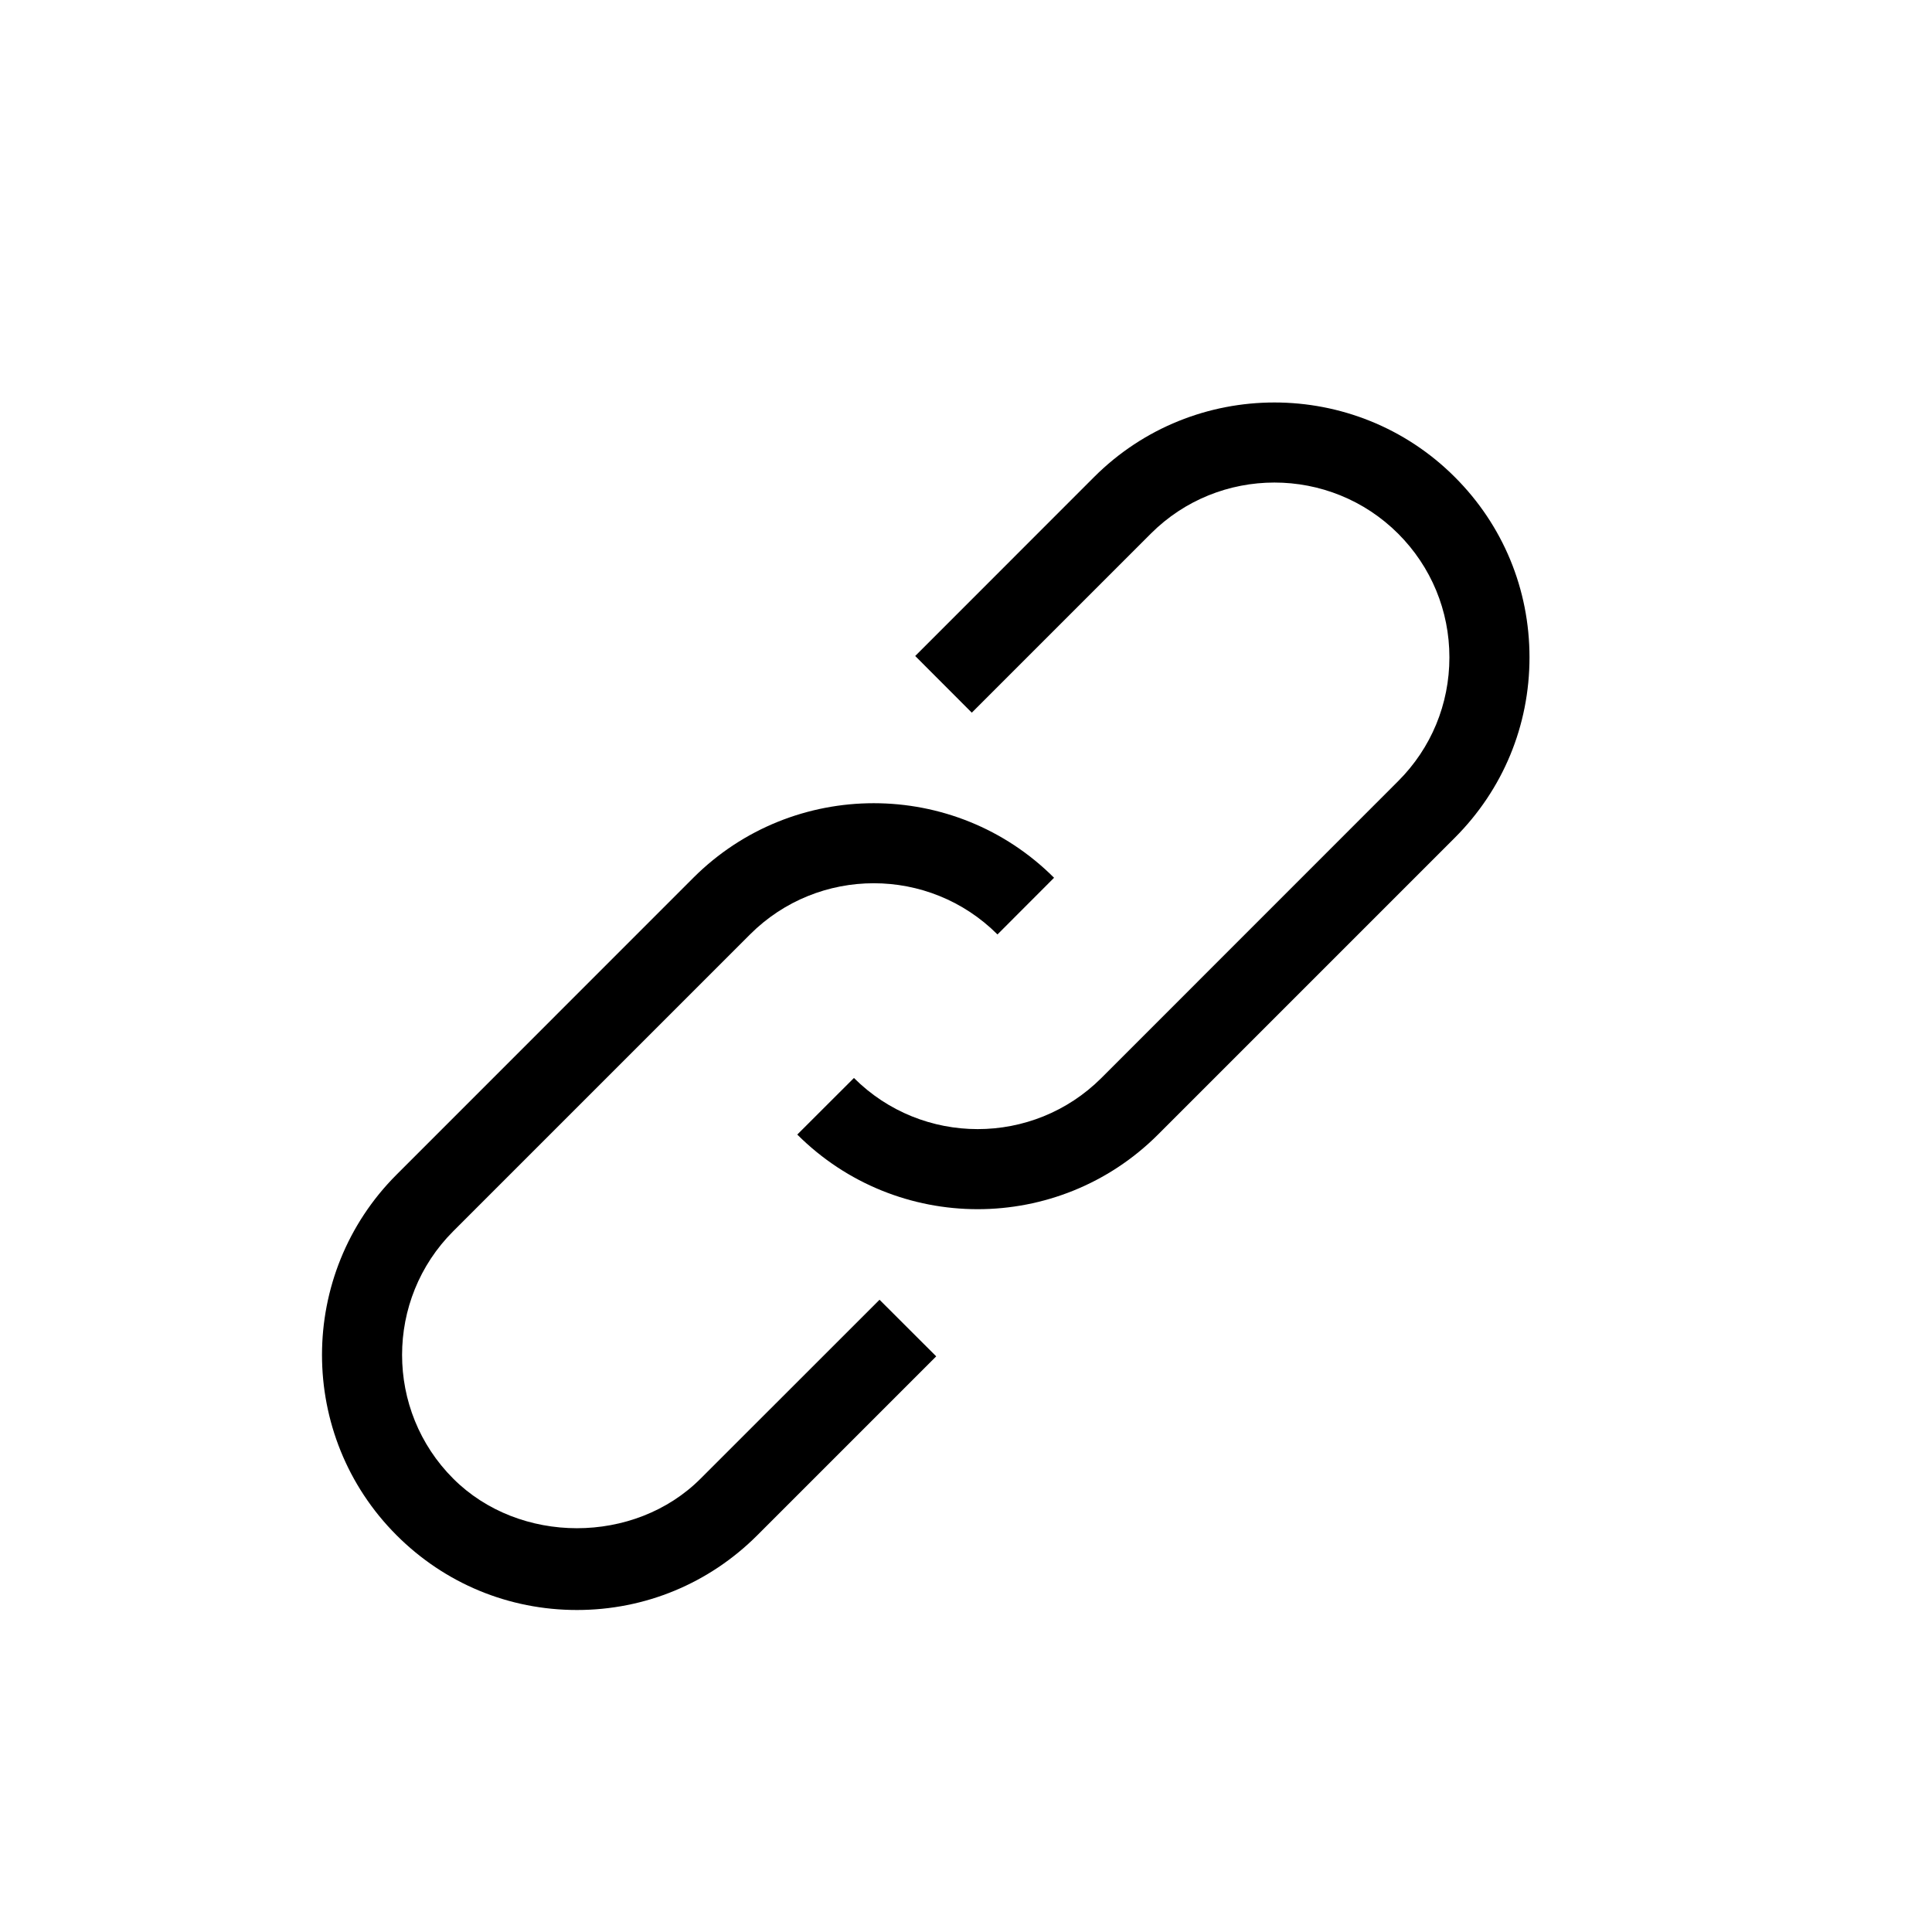
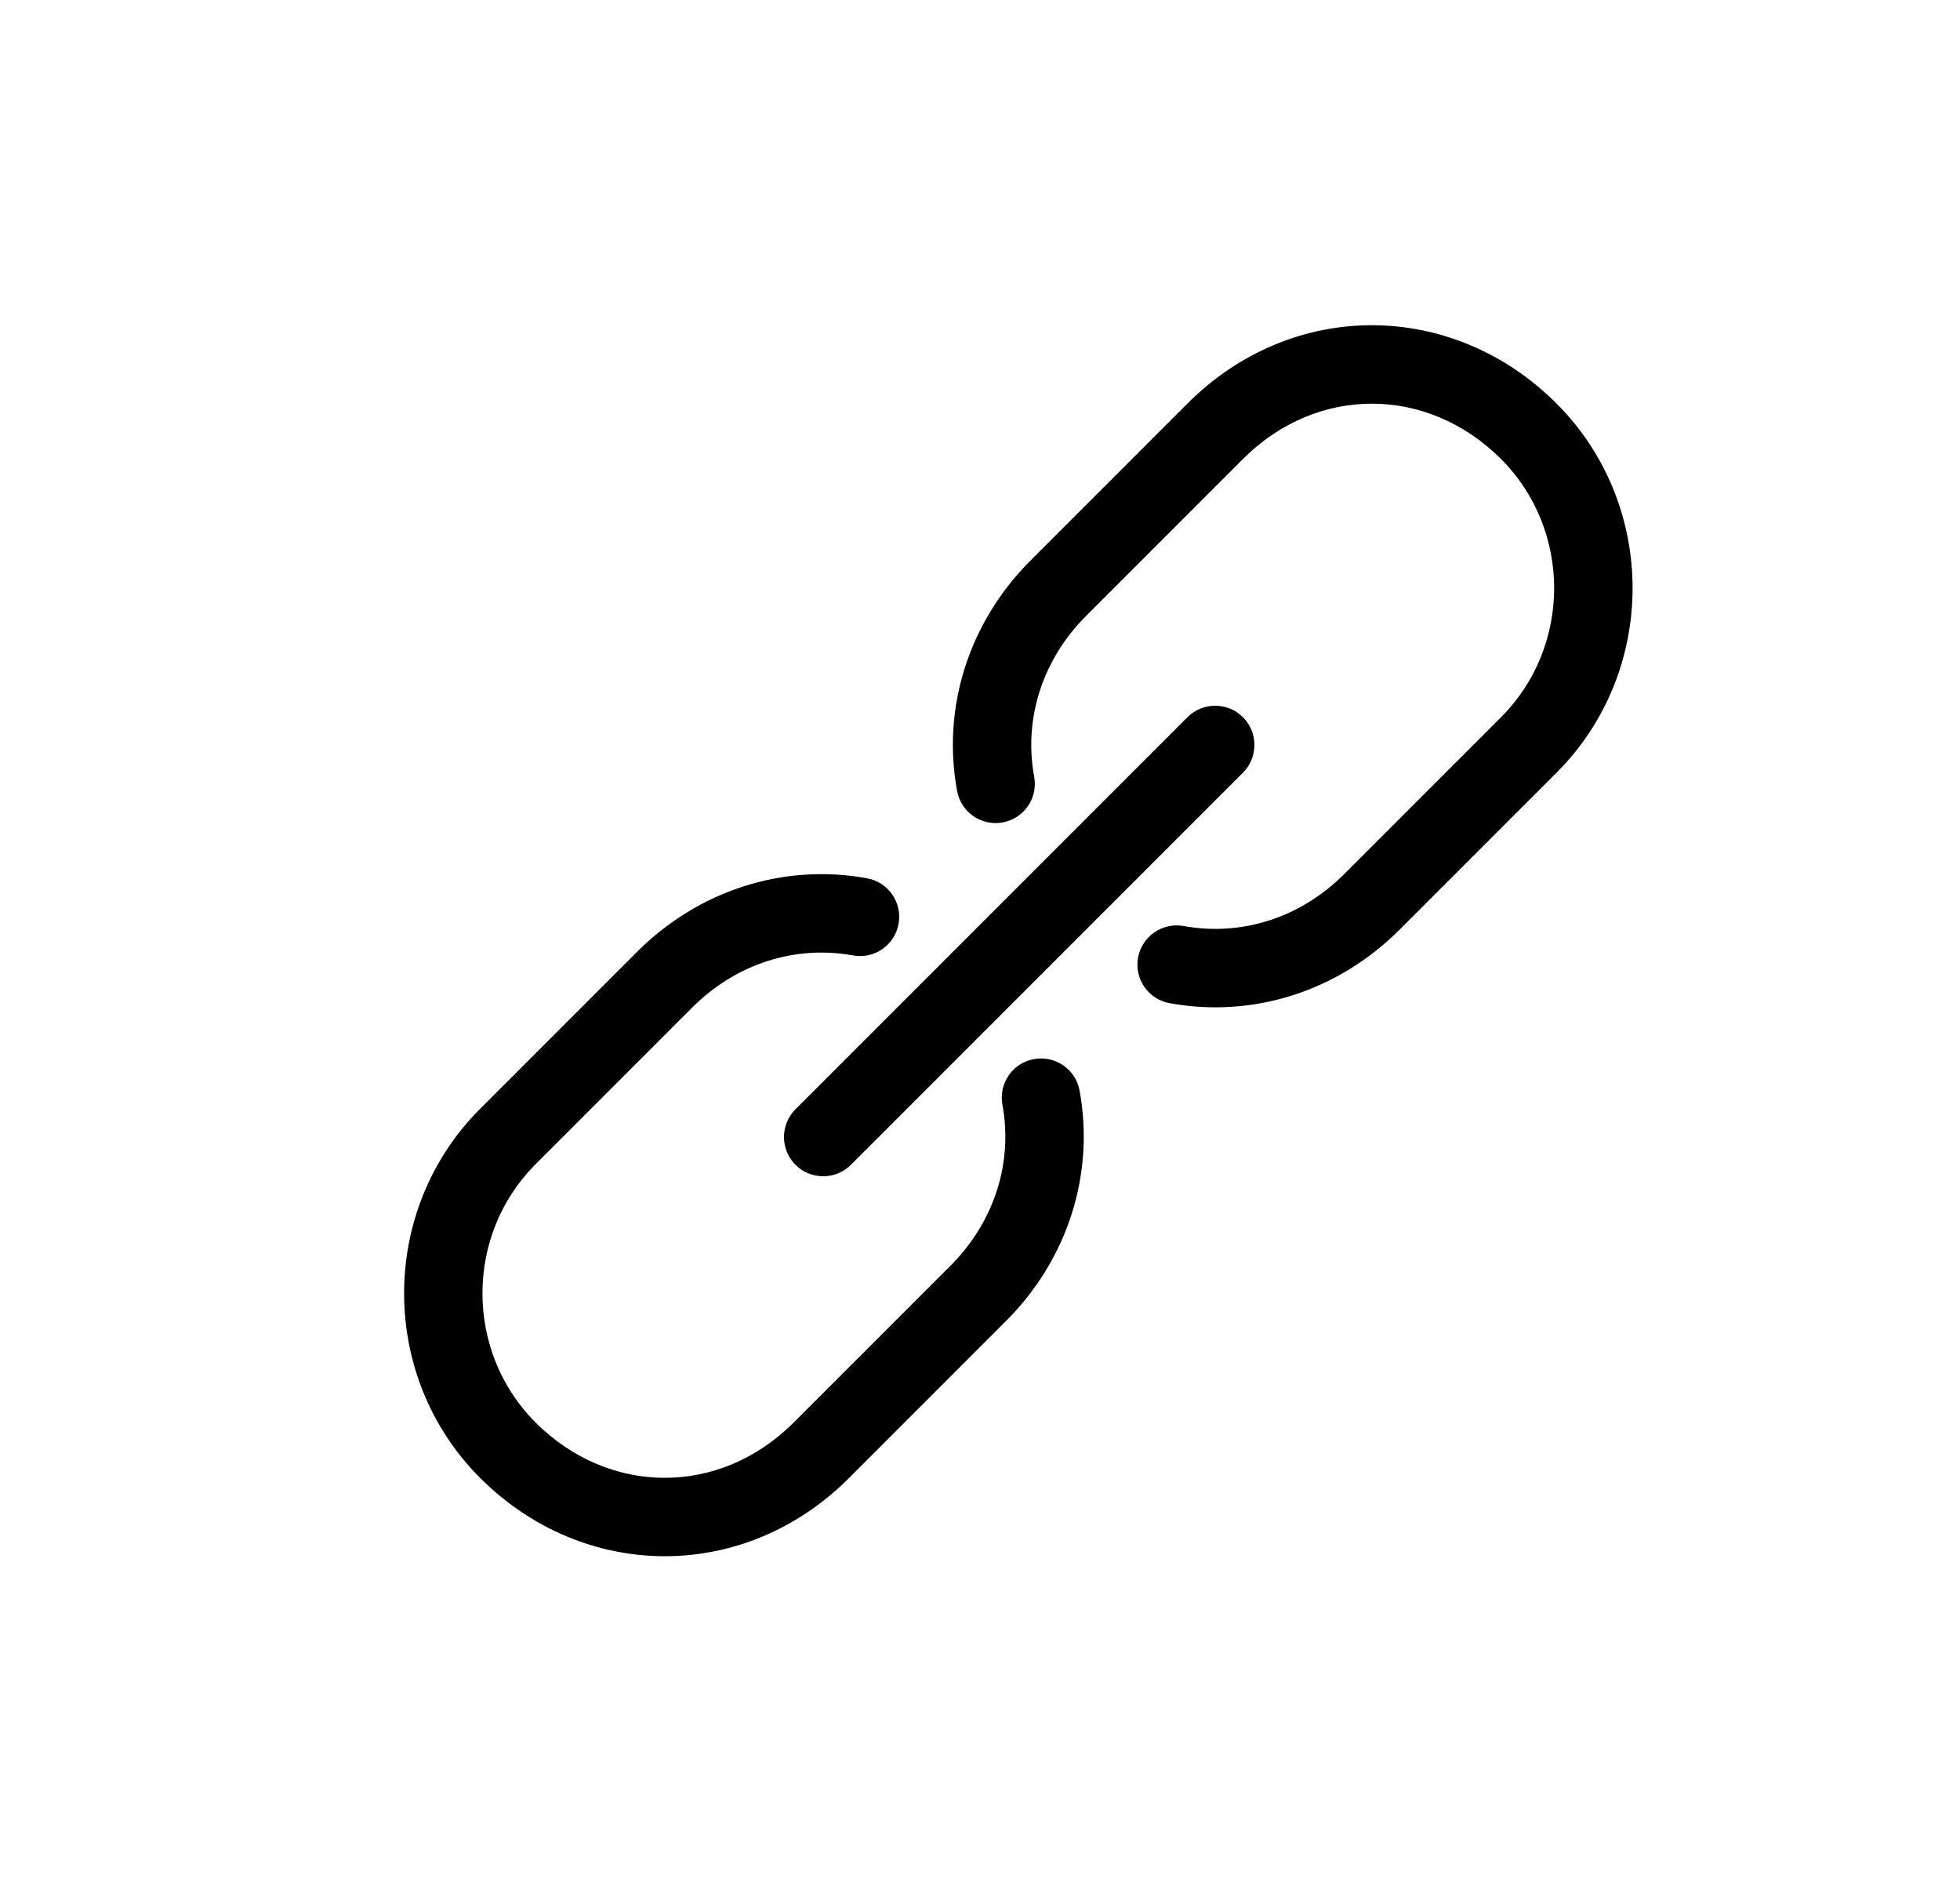
- <svg xmlns="http://www.w3.org/2000/svg" width="24" height="24" viewBox="0 0 24 24">
-   <path d="M8.703,18.368 C7.882,19.19 6.451,19.189 5.63,18.368 C4.783,17.521 4.783,16.142 5.63,15.295 L9.317,11.608 C10.165,10.76 11.543,10.76 12.391,11.608 L13.094,10.904 C11.859,9.669 9.849,9.669 8.613,10.904 L4.927,14.591 C3.691,15.826 3.691,17.837 4.927,19.072 C5.525,19.67 6.32,20 7.167,20 C8.013,20 8.809,19.67 9.407,19.072 L11.63,16.849 L10.926,16.146 L8.703,18.368 Z M19,8.166 C19,7.32 18.671,6.524 18.072,5.926 C16.837,4.691 14.826,4.691 13.591,5.926 L11.369,8.149 L12.072,8.853 L14.295,6.63 C15.141,5.783 16.52,5.782 17.369,6.63 C17.779,7.041 18.005,7.586 18.005,8.166 C18.005,8.747 17.779,9.293 17.369,9.703 L13.682,13.391 C12.834,14.238 11.456,14.238 10.608,13.391 L9.904,14.094 C10.522,14.711 11.333,15.021 12.145,15.021 C12.956,15.021 13.768,14.711 14.385,14.094 L18.072,10.407 C18.671,9.808 19,9.013 19,8.166 L19,8.166 Z" />
+ <svg xmlns="http://www.w3.org/2000/svg" width="25" height="24" viewBox="0 0 25 24">
+   <path d="M9.854,14.854 C9.658,15.049 9.342,15.049 9.146,14.854 C8.951,14.658 8.951,14.342 9.146,14.146 L14.146,9.146 C14.342,8.951 14.658,8.951 14.854,9.146 C15.049,9.342 15.049,9.658 14.854,9.854 L9.854,14.854 Z M12.191,9.906 C12.241,10.178 12.061,10.438 11.79,10.488 C11.518,10.538 11.258,10.358 11.208,10.087 C11.013,9.028 11.352,7.941 12.146,7.146 L14.146,5.146 C15.492,3.801 17.535,3.828 18.854,5.146 C20.147,6.44 20.147,8.56 18.854,9.854 L16.854,11.854 C16.061,12.646 14.976,12.986 13.919,12.793 C13.647,12.744 13.467,12.484 13.516,12.212 C13.566,11.94 13.826,11.76 14.098,11.809 C14.832,11.943 15.586,11.707 16.146,11.146 L18.146,9.146 C19.049,8.244 19.049,6.756 18.146,5.854 C17.215,4.922 15.804,4.903 14.854,5.854 L12.854,7.854 C12.292,8.415 12.056,9.171 12.191,9.906 Z M11.786,14.088 C11.736,13.816 11.916,13.555 12.188,13.506 C12.459,13.456 12.72,13.635 12.77,13.907 C12.964,14.965 12.625,16.053 11.831,16.847 L9.831,18.847 C8.486,20.192 6.442,20.165 5.124,18.847 C3.831,17.554 3.831,15.433 5.124,14.14 L7.124,12.14 C7.917,11.347 9.002,11.008 10.059,11.2 C10.331,11.25 10.511,11.51 10.461,11.782 C10.412,12.053 10.152,12.234 9.88,12.184 C9.146,12.051 8.392,12.286 7.831,12.847 L5.831,14.847 C4.928,15.75 4.928,17.237 5.831,18.14 C6.763,19.072 8.174,19.09 9.124,18.14 L11.124,16.14 C11.686,15.578 11.921,14.823 11.786,14.088 Z" transform="translate(1)" />
</svg>
